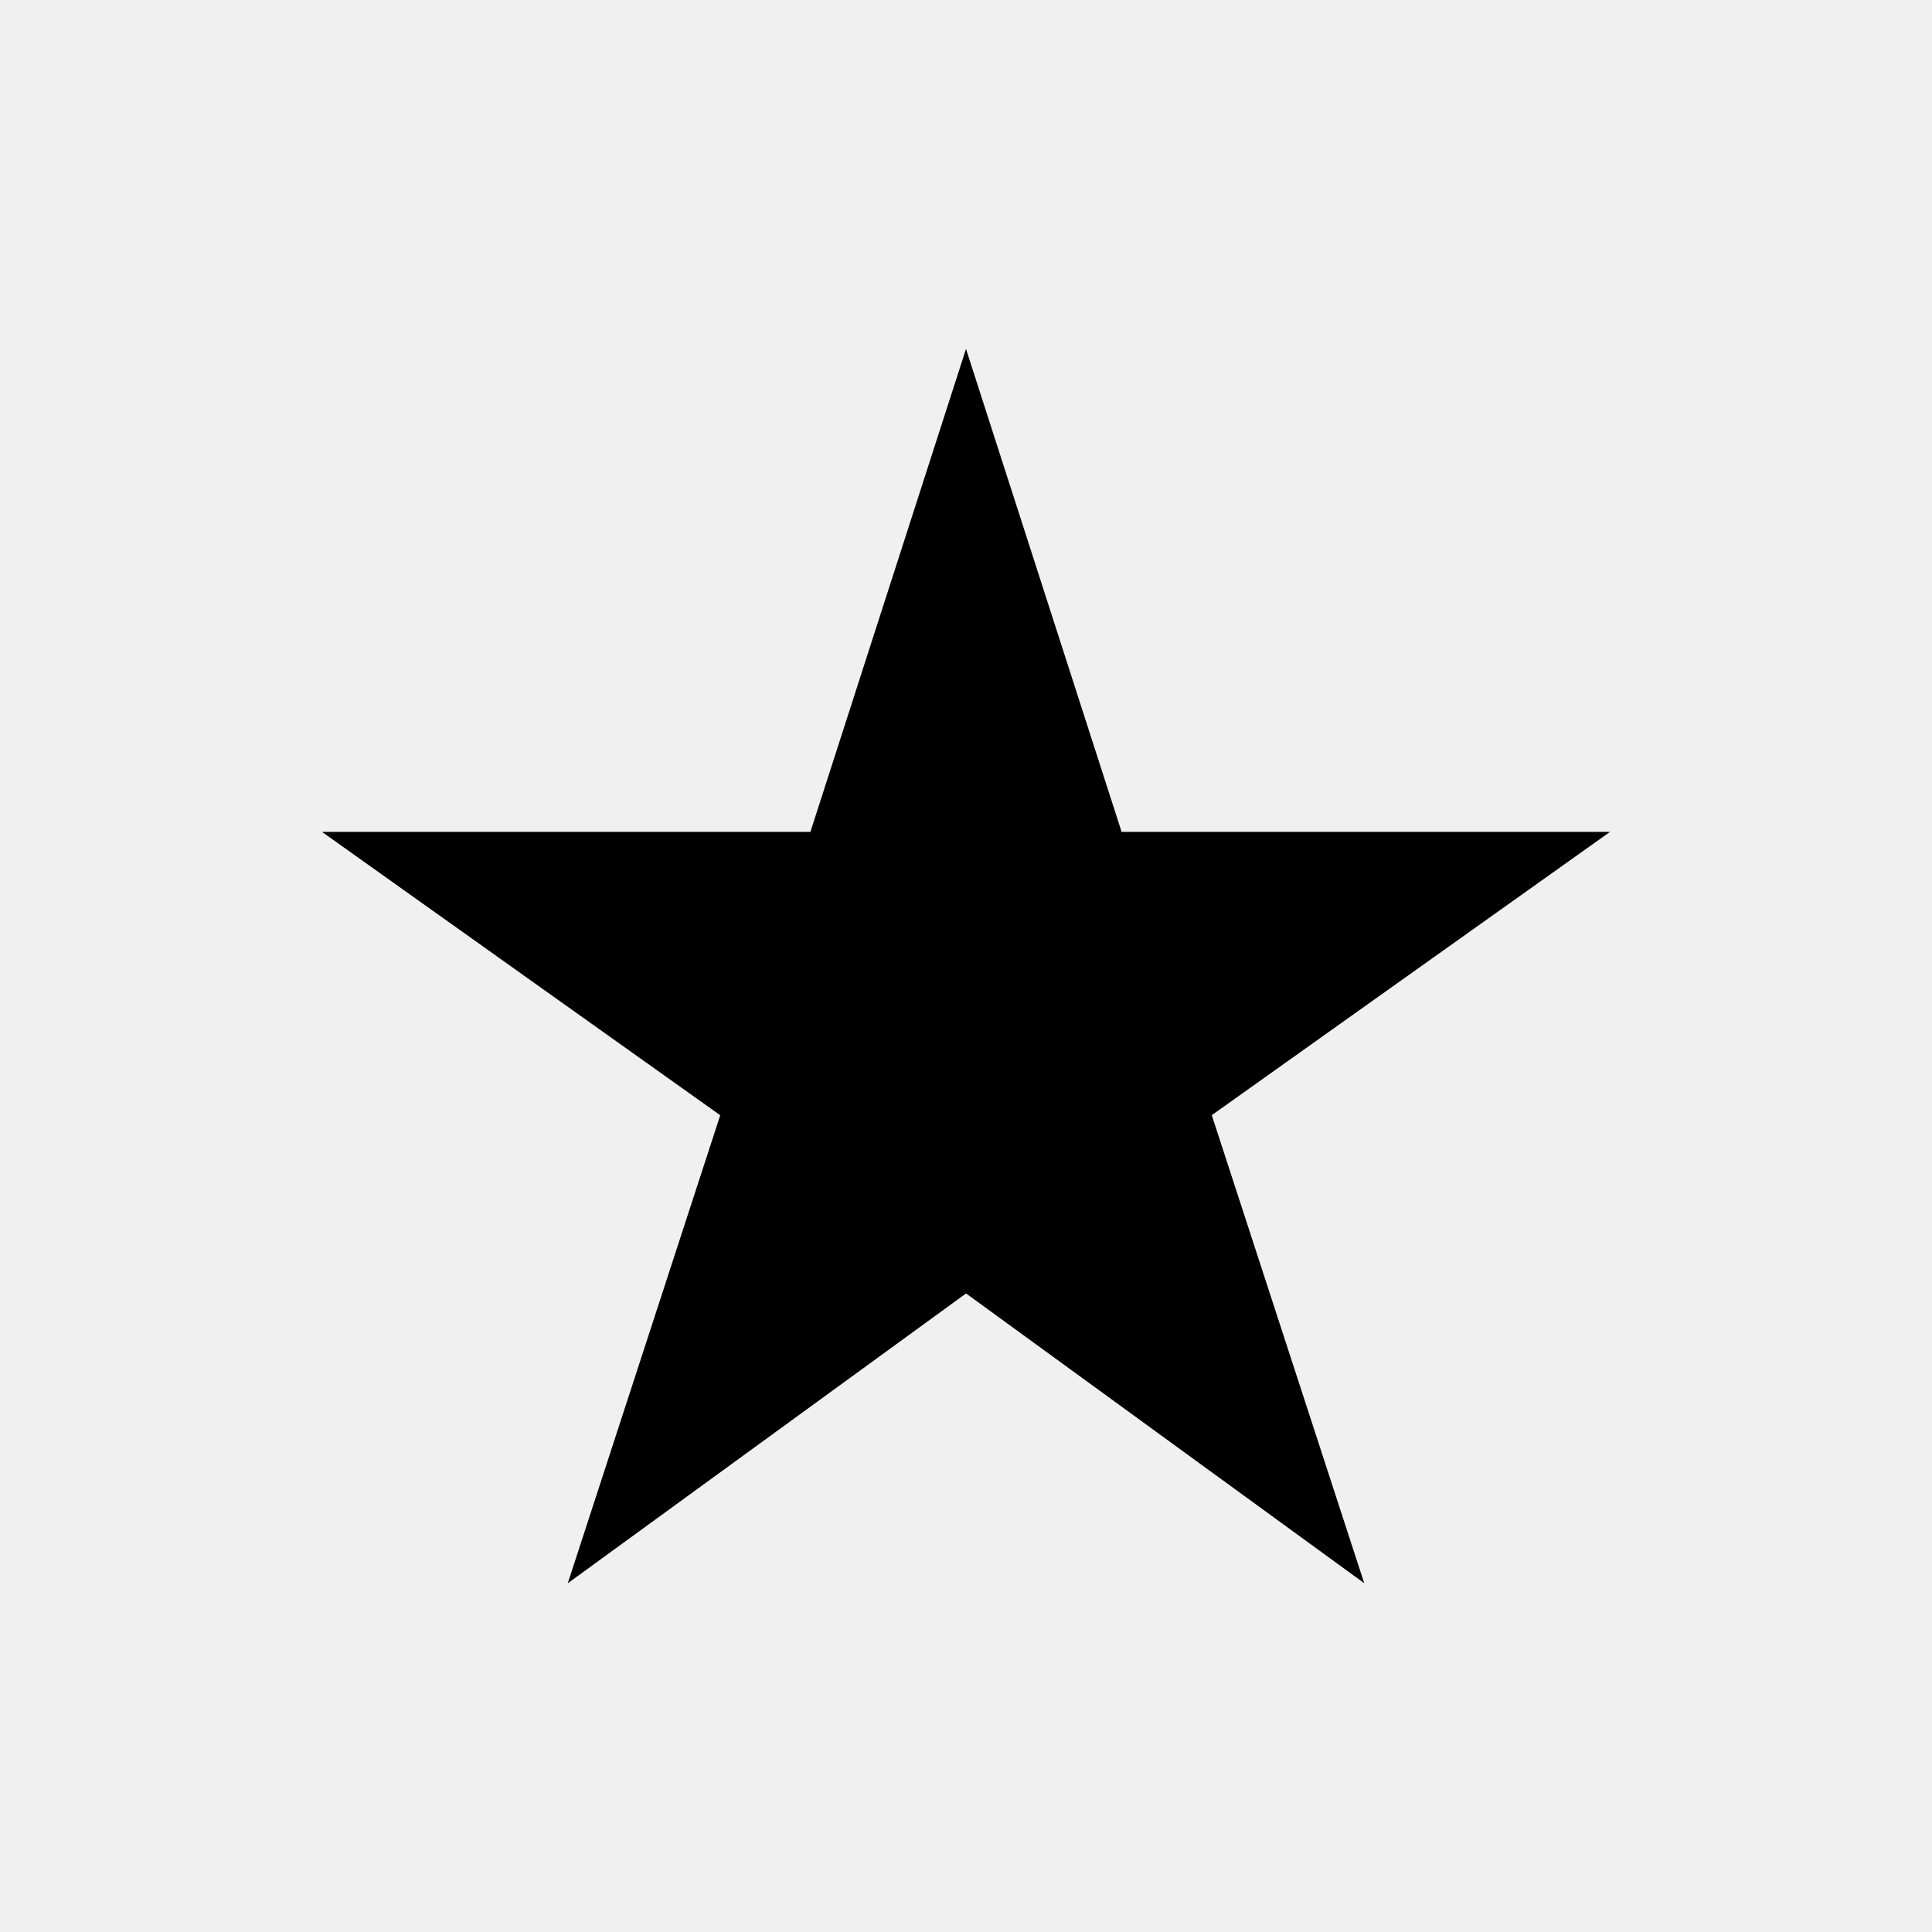
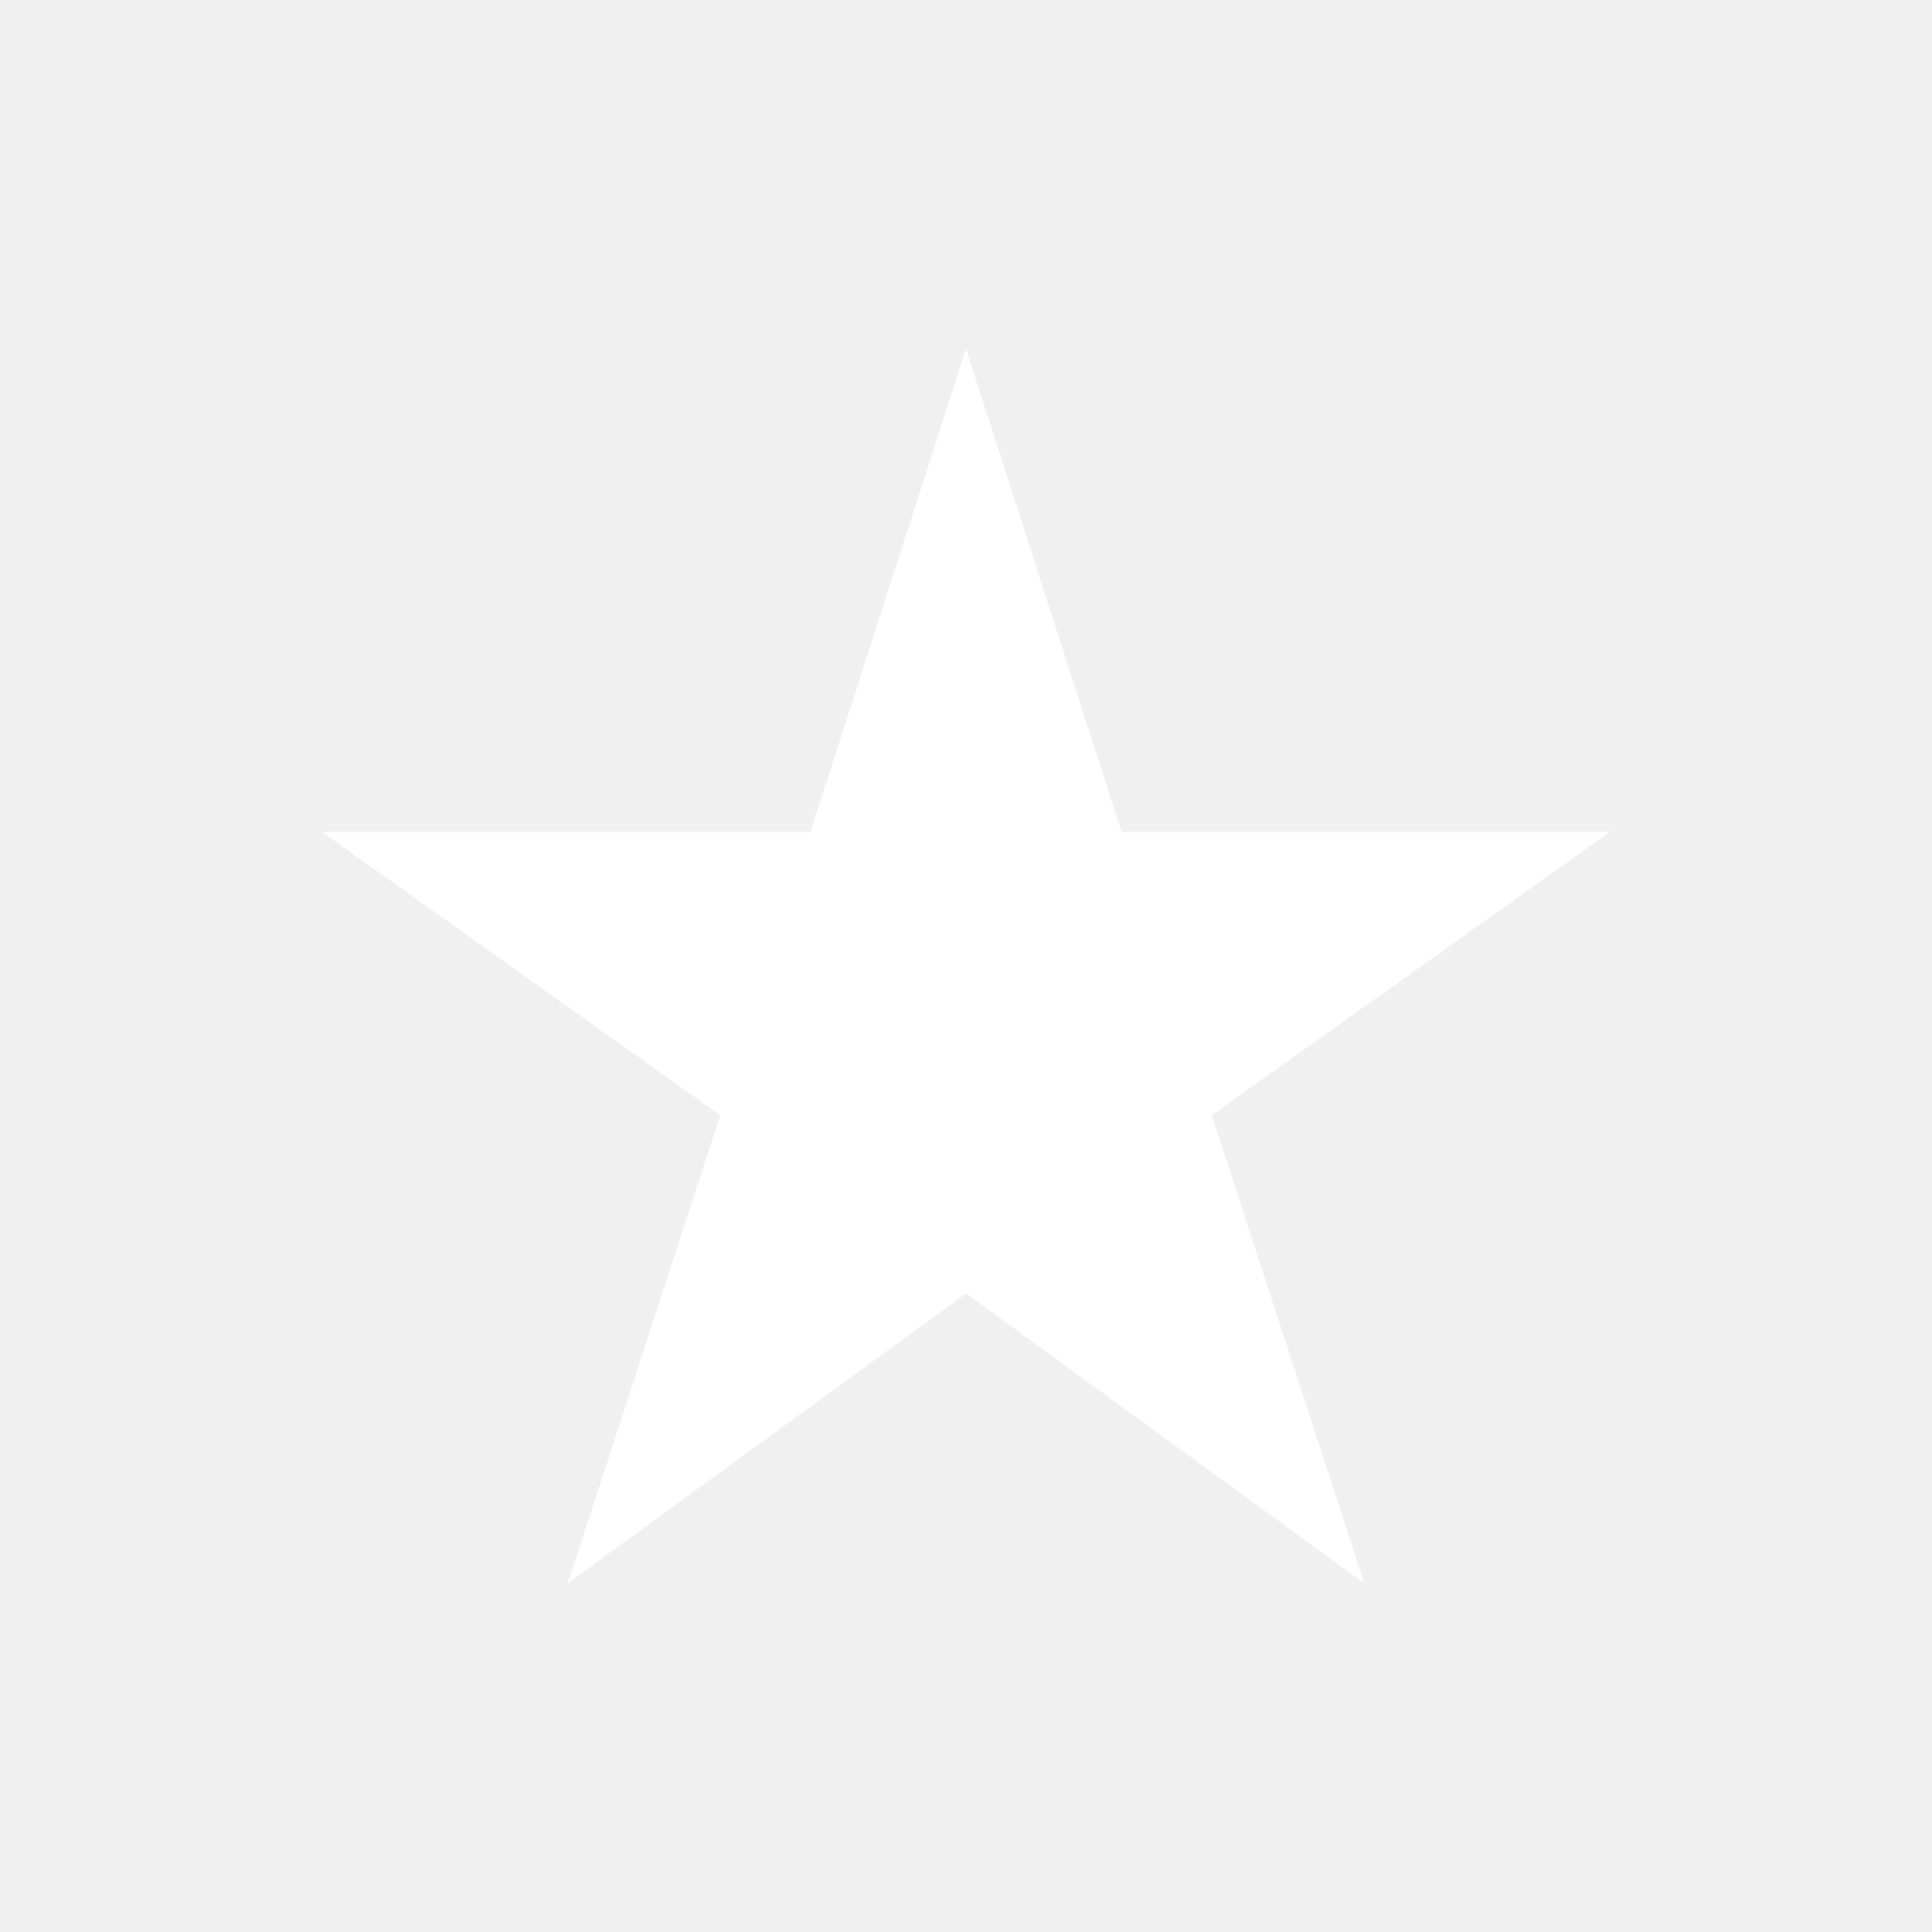
<svg xmlns="http://www.w3.org/2000/svg" width="24" height="24" viewBox="0 0 24 24">
-   <path d="m12 16.067 4.947 3.6-1.894-5.814L20 10.334h-6.067l-1.933-6-1.933 6H4l4.947 3.52-1.894 5.814 4.947-3.6z" />
+   <path fill="#FFFFFF" d="m12 16.067 4.947 3.6-1.894-5.814L20 10.334h-6.067l-1.933-6-1.933 6H4l4.947 3.52-1.894 5.814 4.947-3.6z" />
</svg>
